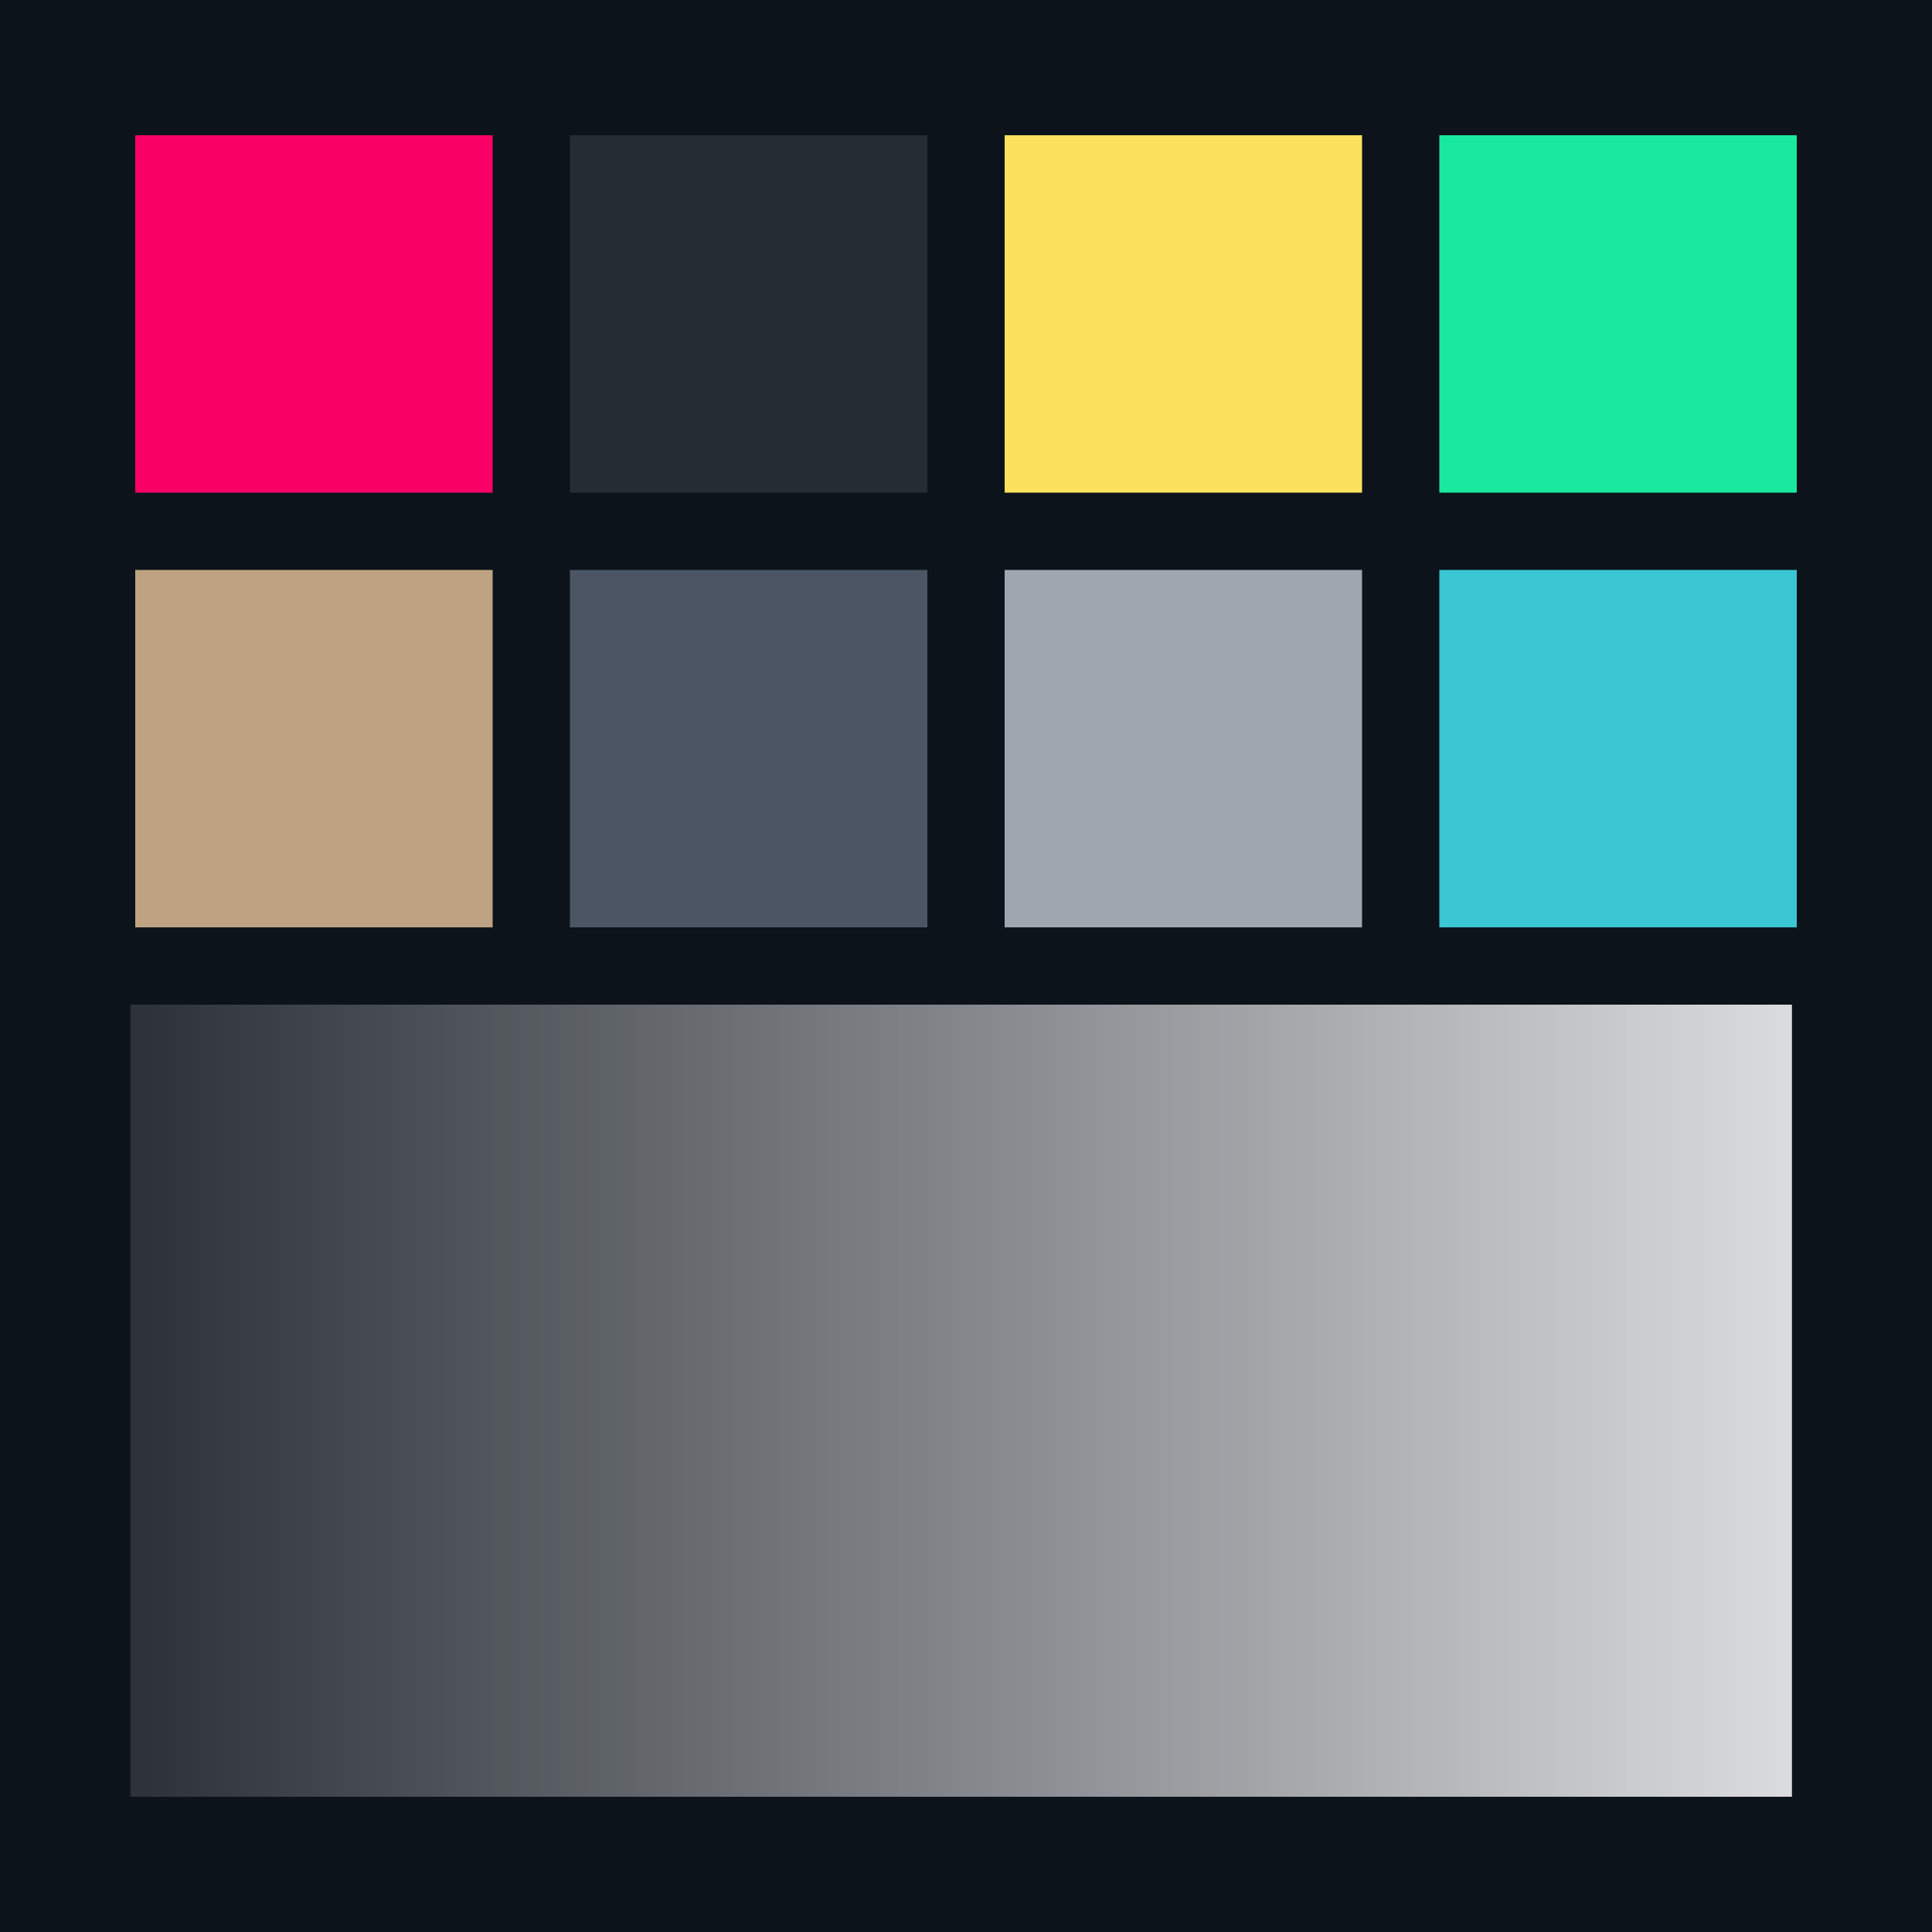
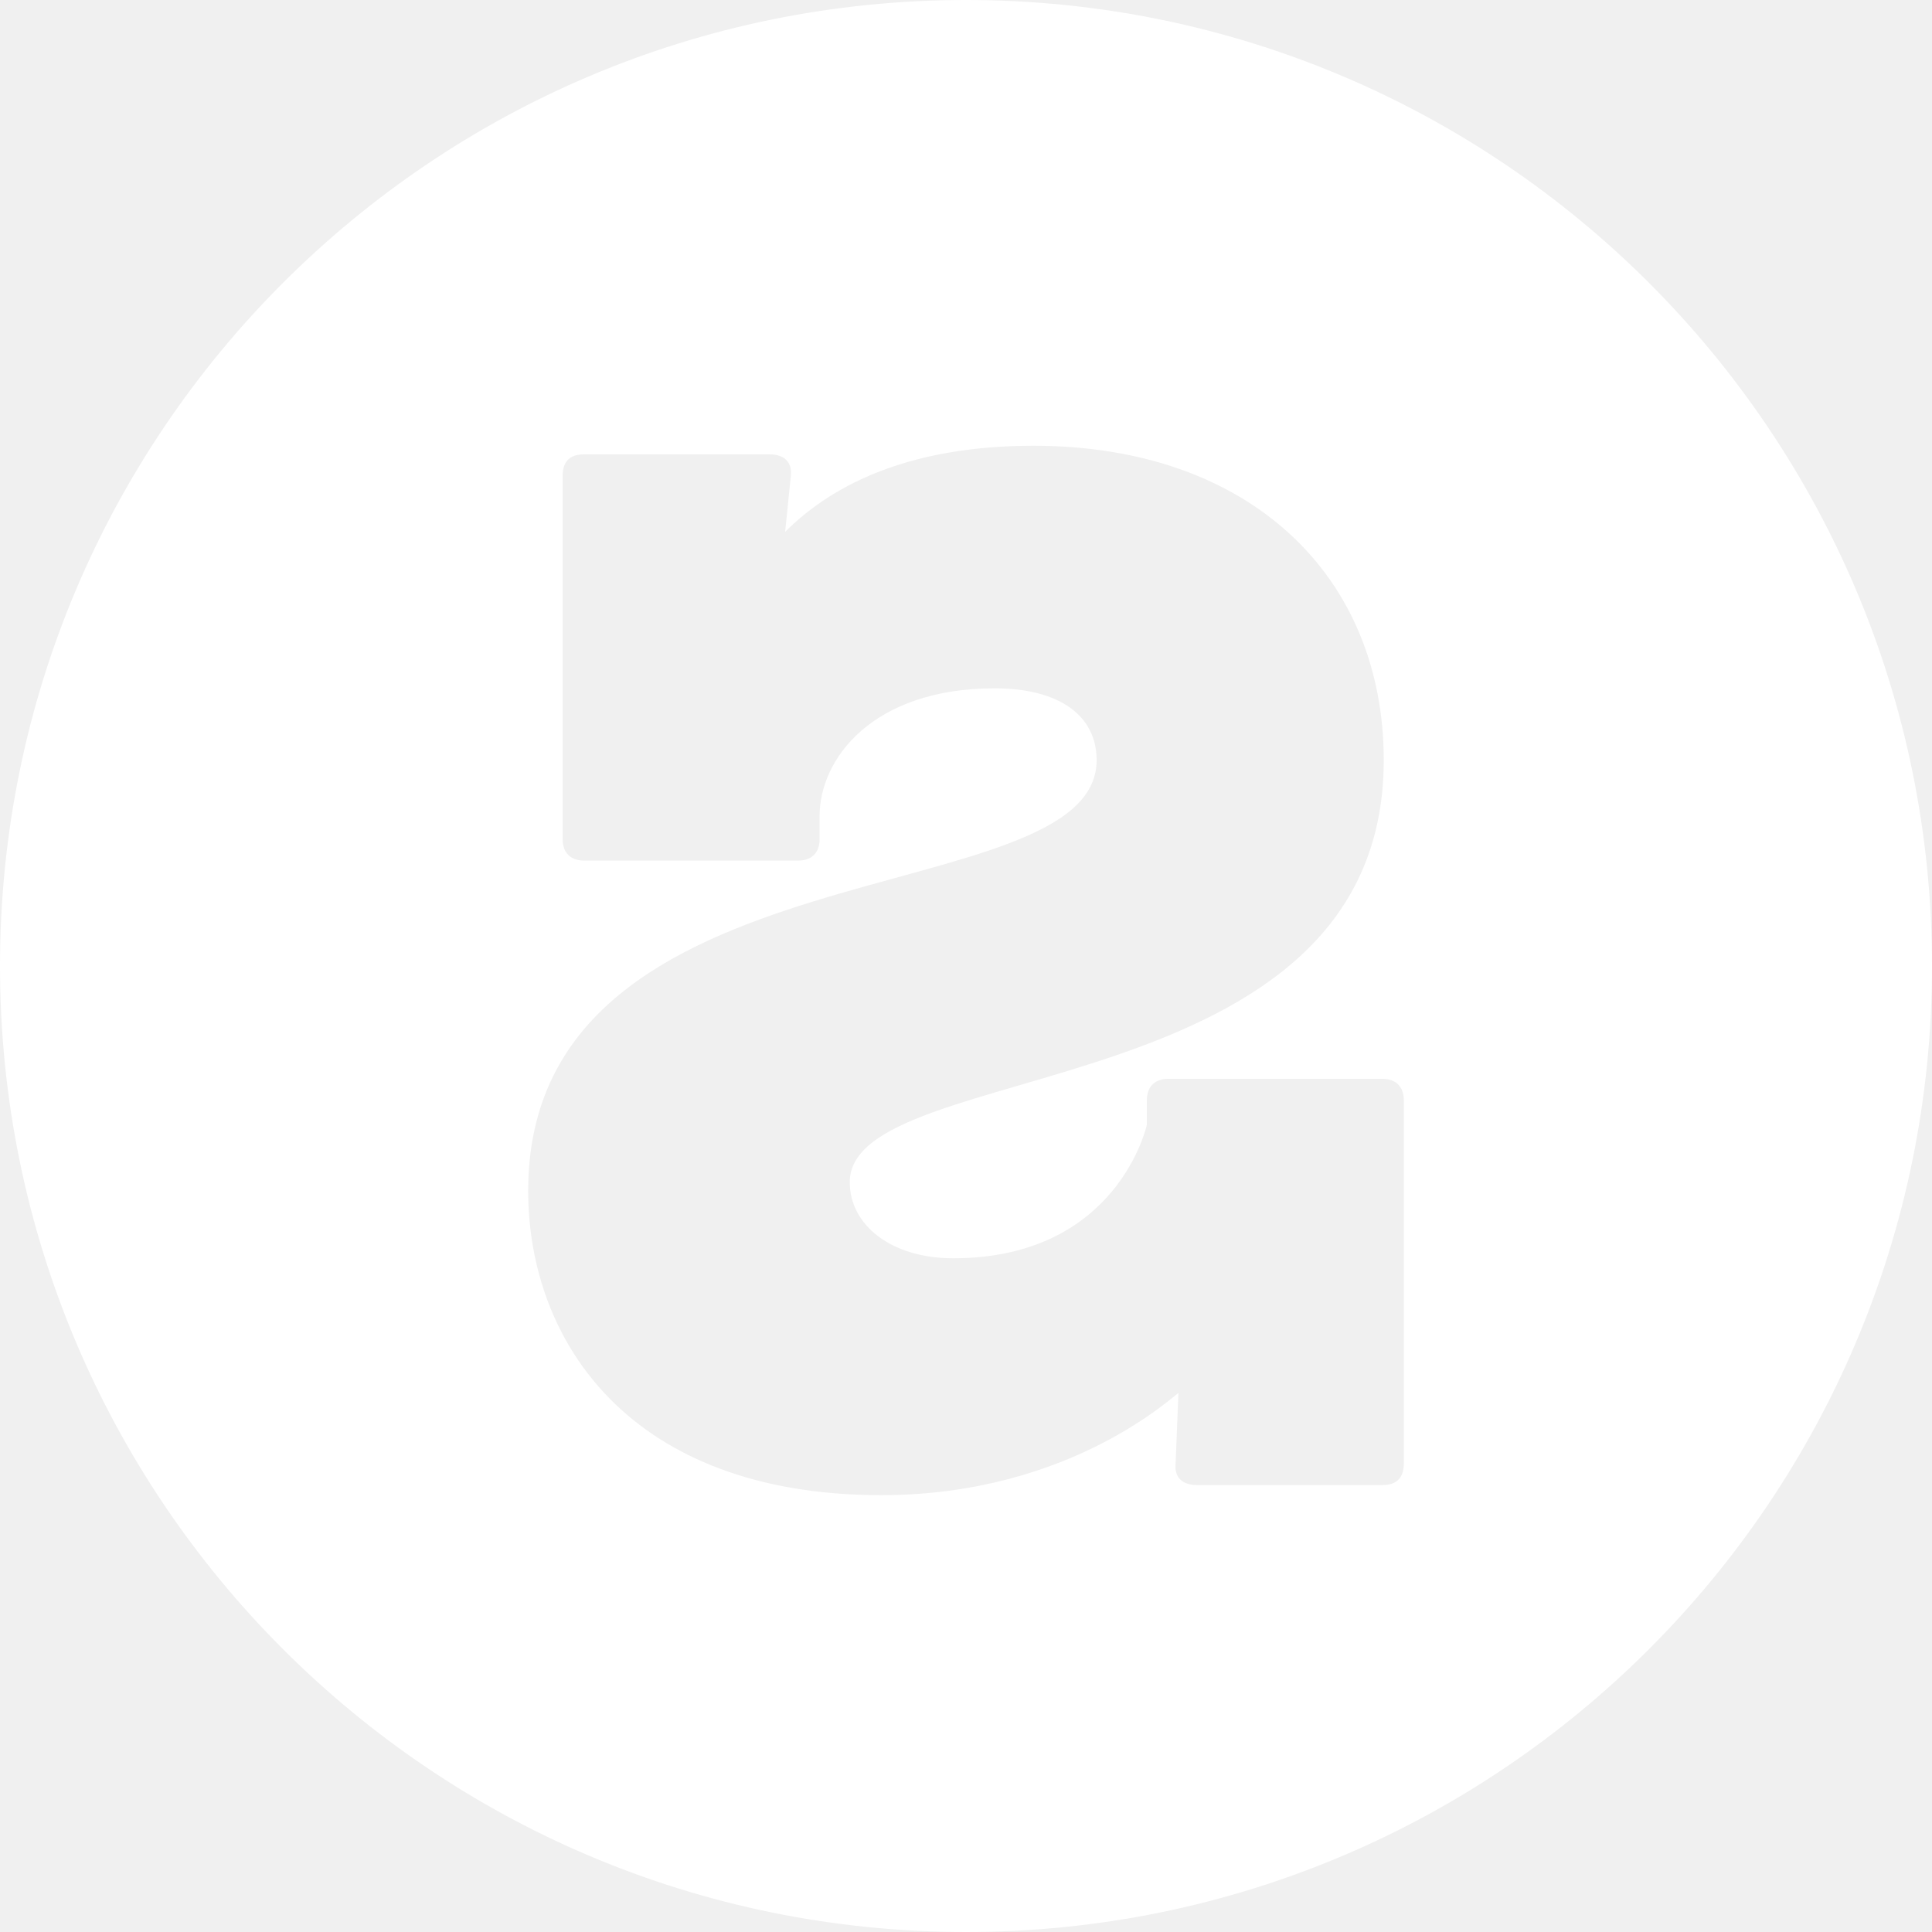
- <svg xmlns="http://www.w3.org/2000/svg" width="400px" height="400px" viewBox="0 0 400 400" version="1.1">
-   <defs>
-     <linearGradient x1="0%" y1="50%" x2="100%" y2="50%" id="shadeGradient">
-       <stop stop-color="#2b3036" offset="0%" />
-       <stop stop-color="#484d53" offset="16.67%" />
-       <stop stop-color="#666a6f" offset="33.33%" />
-       <stop stop-color="#83868b" offset="50%" />
-       <stop stop-color="#a1a3a7" offset="66.67%" />
-       <stop stop-color="#bec0c4" offset="83.33%" />
-       <stop stop-color="#dcdde0" offset="100%" />
-     </linearGradient>
-   </defs>
-   <rect fill="#0d131a" x="0" y="0" width="400" height="400" />
-   <rect fill="#fa0067" x="28" y="28" width="74" height="74" />
-   <rect fill="#262c34" x="118" y="28" width="74" height="74" />
-   <rect fill="#fbe15c" x="208" y="28" width="74" height="74" />
-   <rect fill="#19e99e" x="298" y="28" width="74" height="74" />
-   <rect fill="#bda382" x="28" y="118" width="74" height="74" />
-   <rect fill="#4c5564" x="118" y="118" width="74" height="74" />
-   <rect fill="#a0a6af" x="208" y="118" width="74" height="74" />
-   <rect fill="#3ac7d3" x="298" y="118" width="74" height="74" />
-   <rect fill="url(#shadeGradient)" x="27" y="208" width="344" height="164" />
+ <svg xmlns="http://www.w3.org/2000/svg" width="18" height="18" viewBox="0 0 18 18" fill="none">
+   <path d="M18 9C18 13.971 13.971 18 9 18C4.029 18 0 13.971 0 9C0 4.029 4.029 0 9 0C13.971 0 18 4.029 18 9ZM10.953 13.635C10.939 13.769 11.02 13.836 11.153 13.836H12.879C13.012 13.836 13.079 13.769 13.079 13.635V10.252C13.079 10.118 12.999 10.051 12.879 10.051H10.886C10.765 10.051 10.685 10.118 10.685 10.252V10.479C10.685 10.479 10.418 11.723 8.88 11.723C8.305 11.723 7.917 11.415 7.917 11.014C7.917 9.837 12.892 10.345 12.892 7.082C12.892 5.37 11.648 4.153 9.629 4.153C8.519 4.153 7.783 4.487 7.315 4.955L7.368 4.434C7.382 4.3 7.301 4.233 7.168 4.233H5.442C5.309 4.233 5.242 4.3 5.242 4.434V7.817C5.242 7.951 5.322 8.018 5.442 8.018H7.435C7.556 8.018 7.636 7.951 7.636 7.817V7.603C7.636 7.068 8.131 6.413 9.268 6.413C9.869 6.413 10.217 6.667 10.217 7.082C10.217 8.54 4.921 7.804 4.921 11.094C4.921 12.498 5.87 13.93 8.211 13.93C9.99 13.93 10.953 12.98 10.979 12.98L10.953 13.635Z" fill="white" />
</svg>
